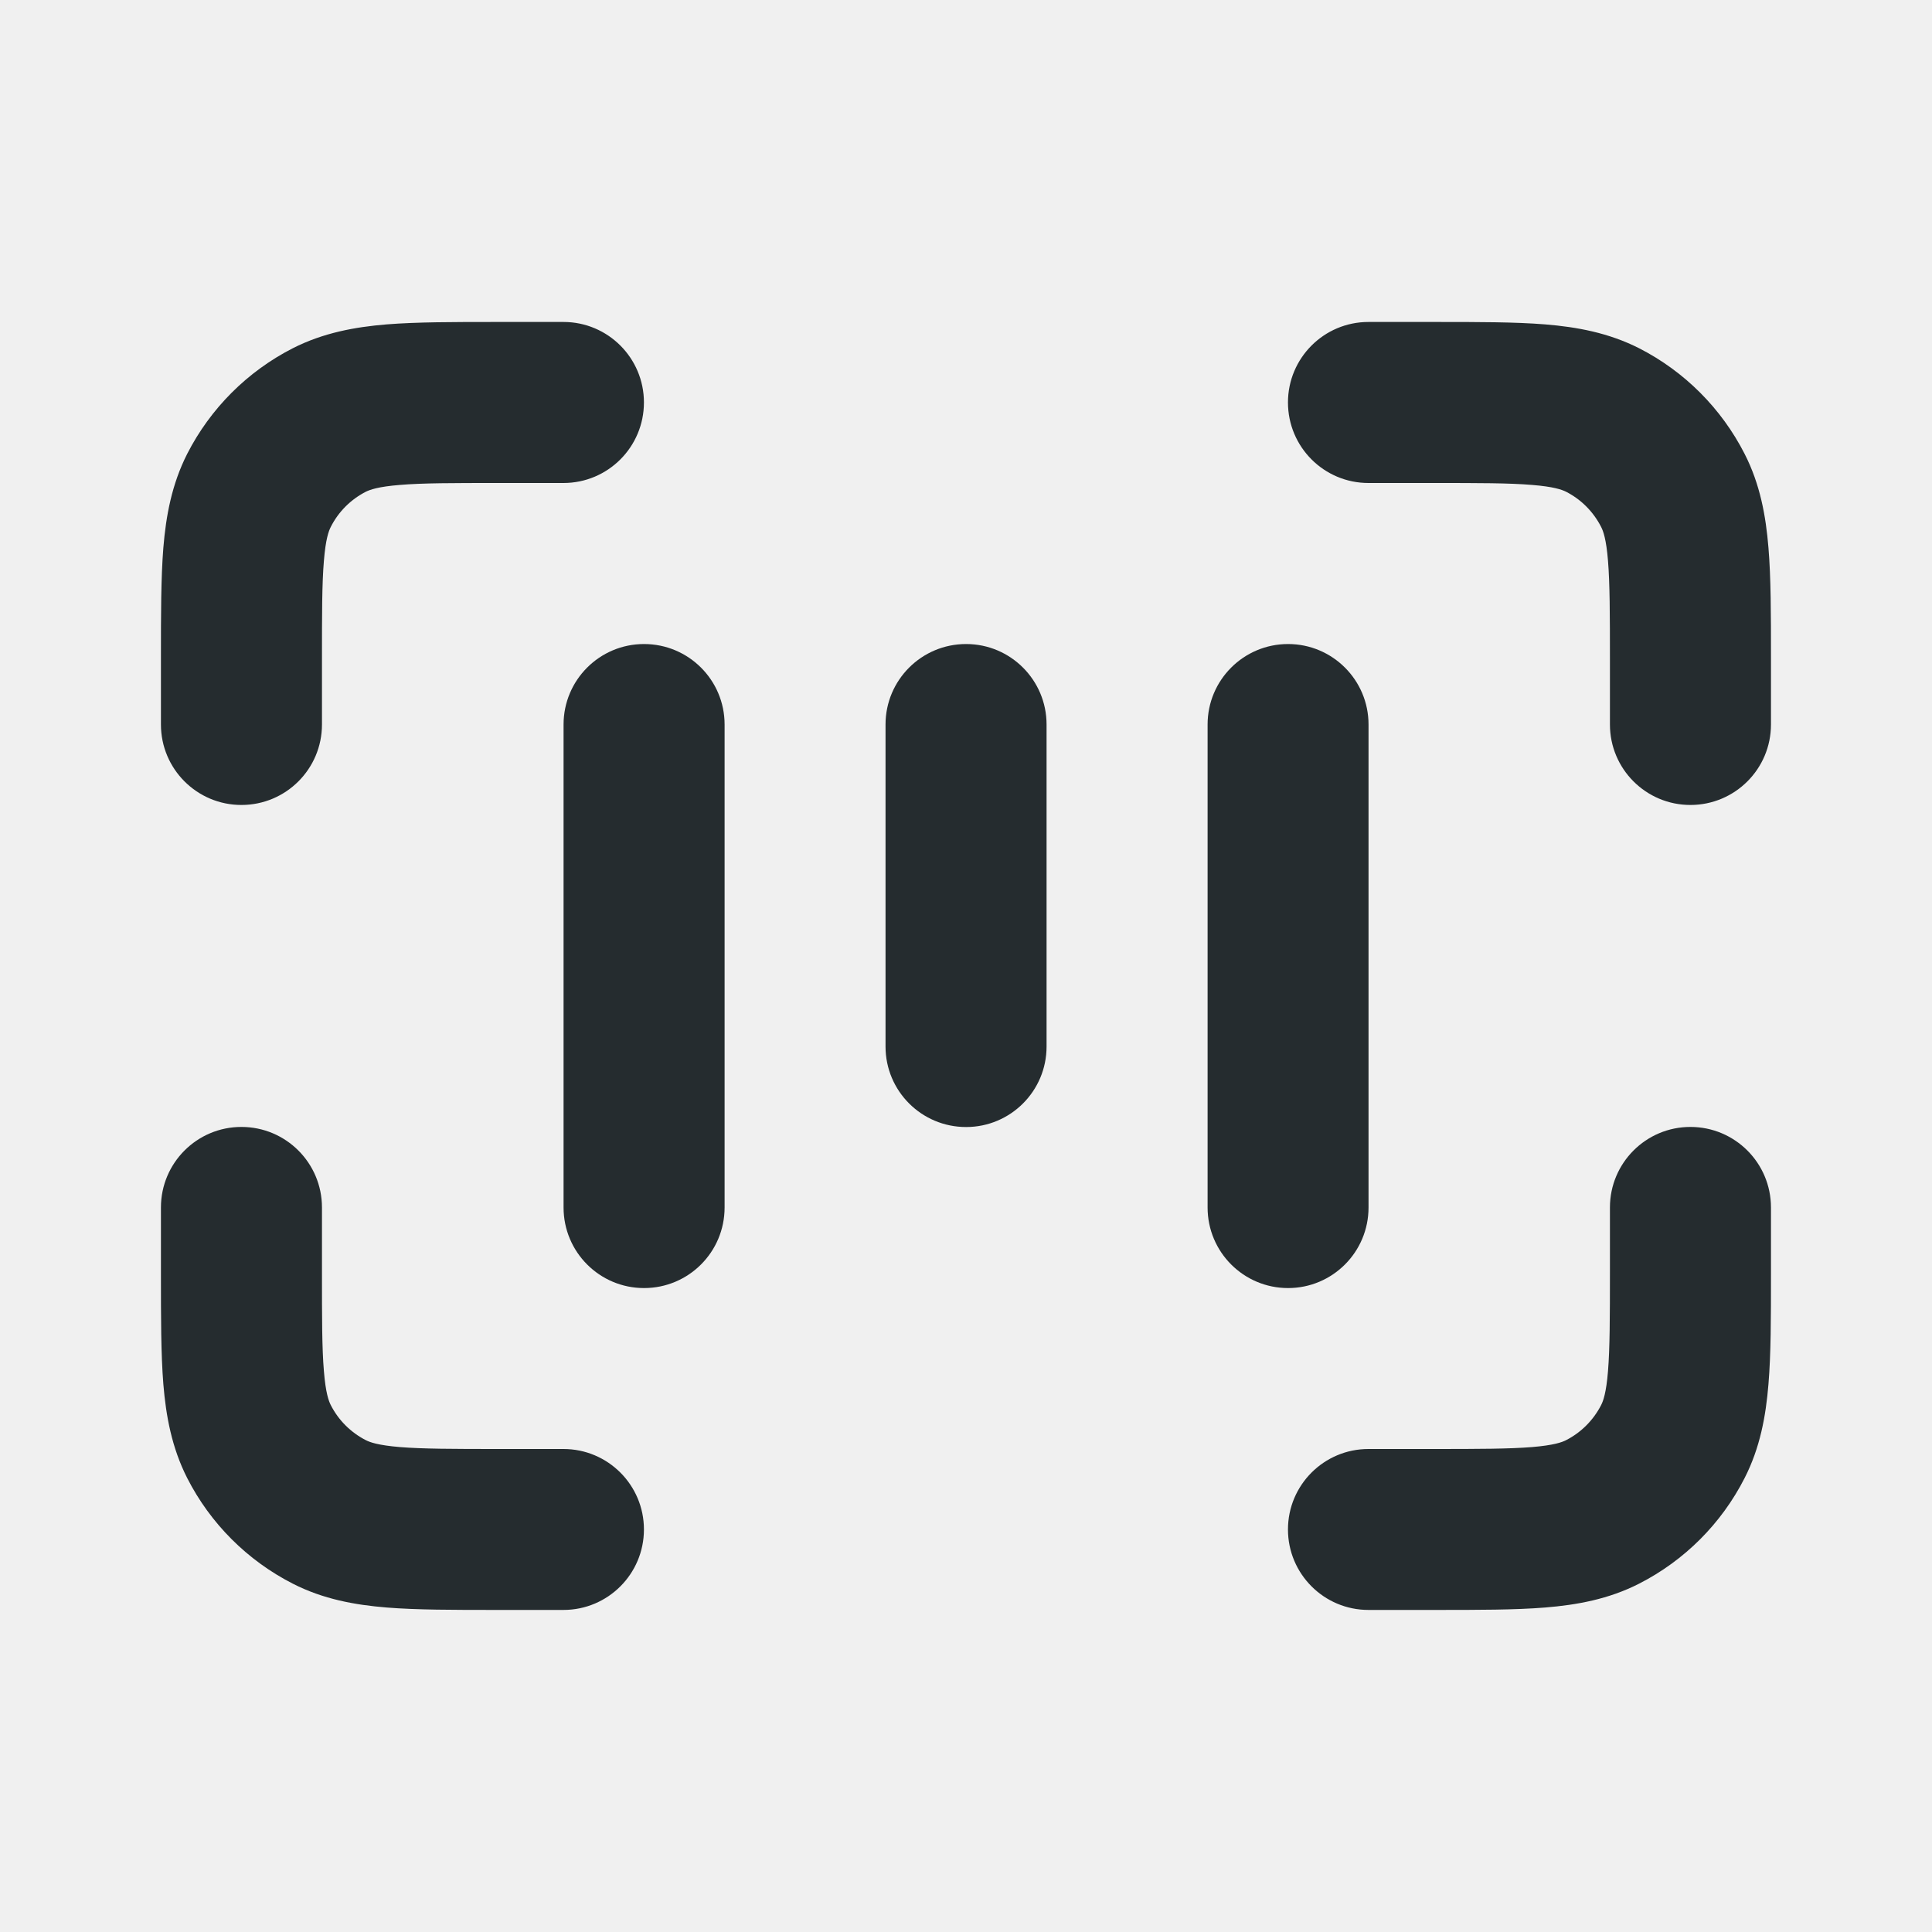
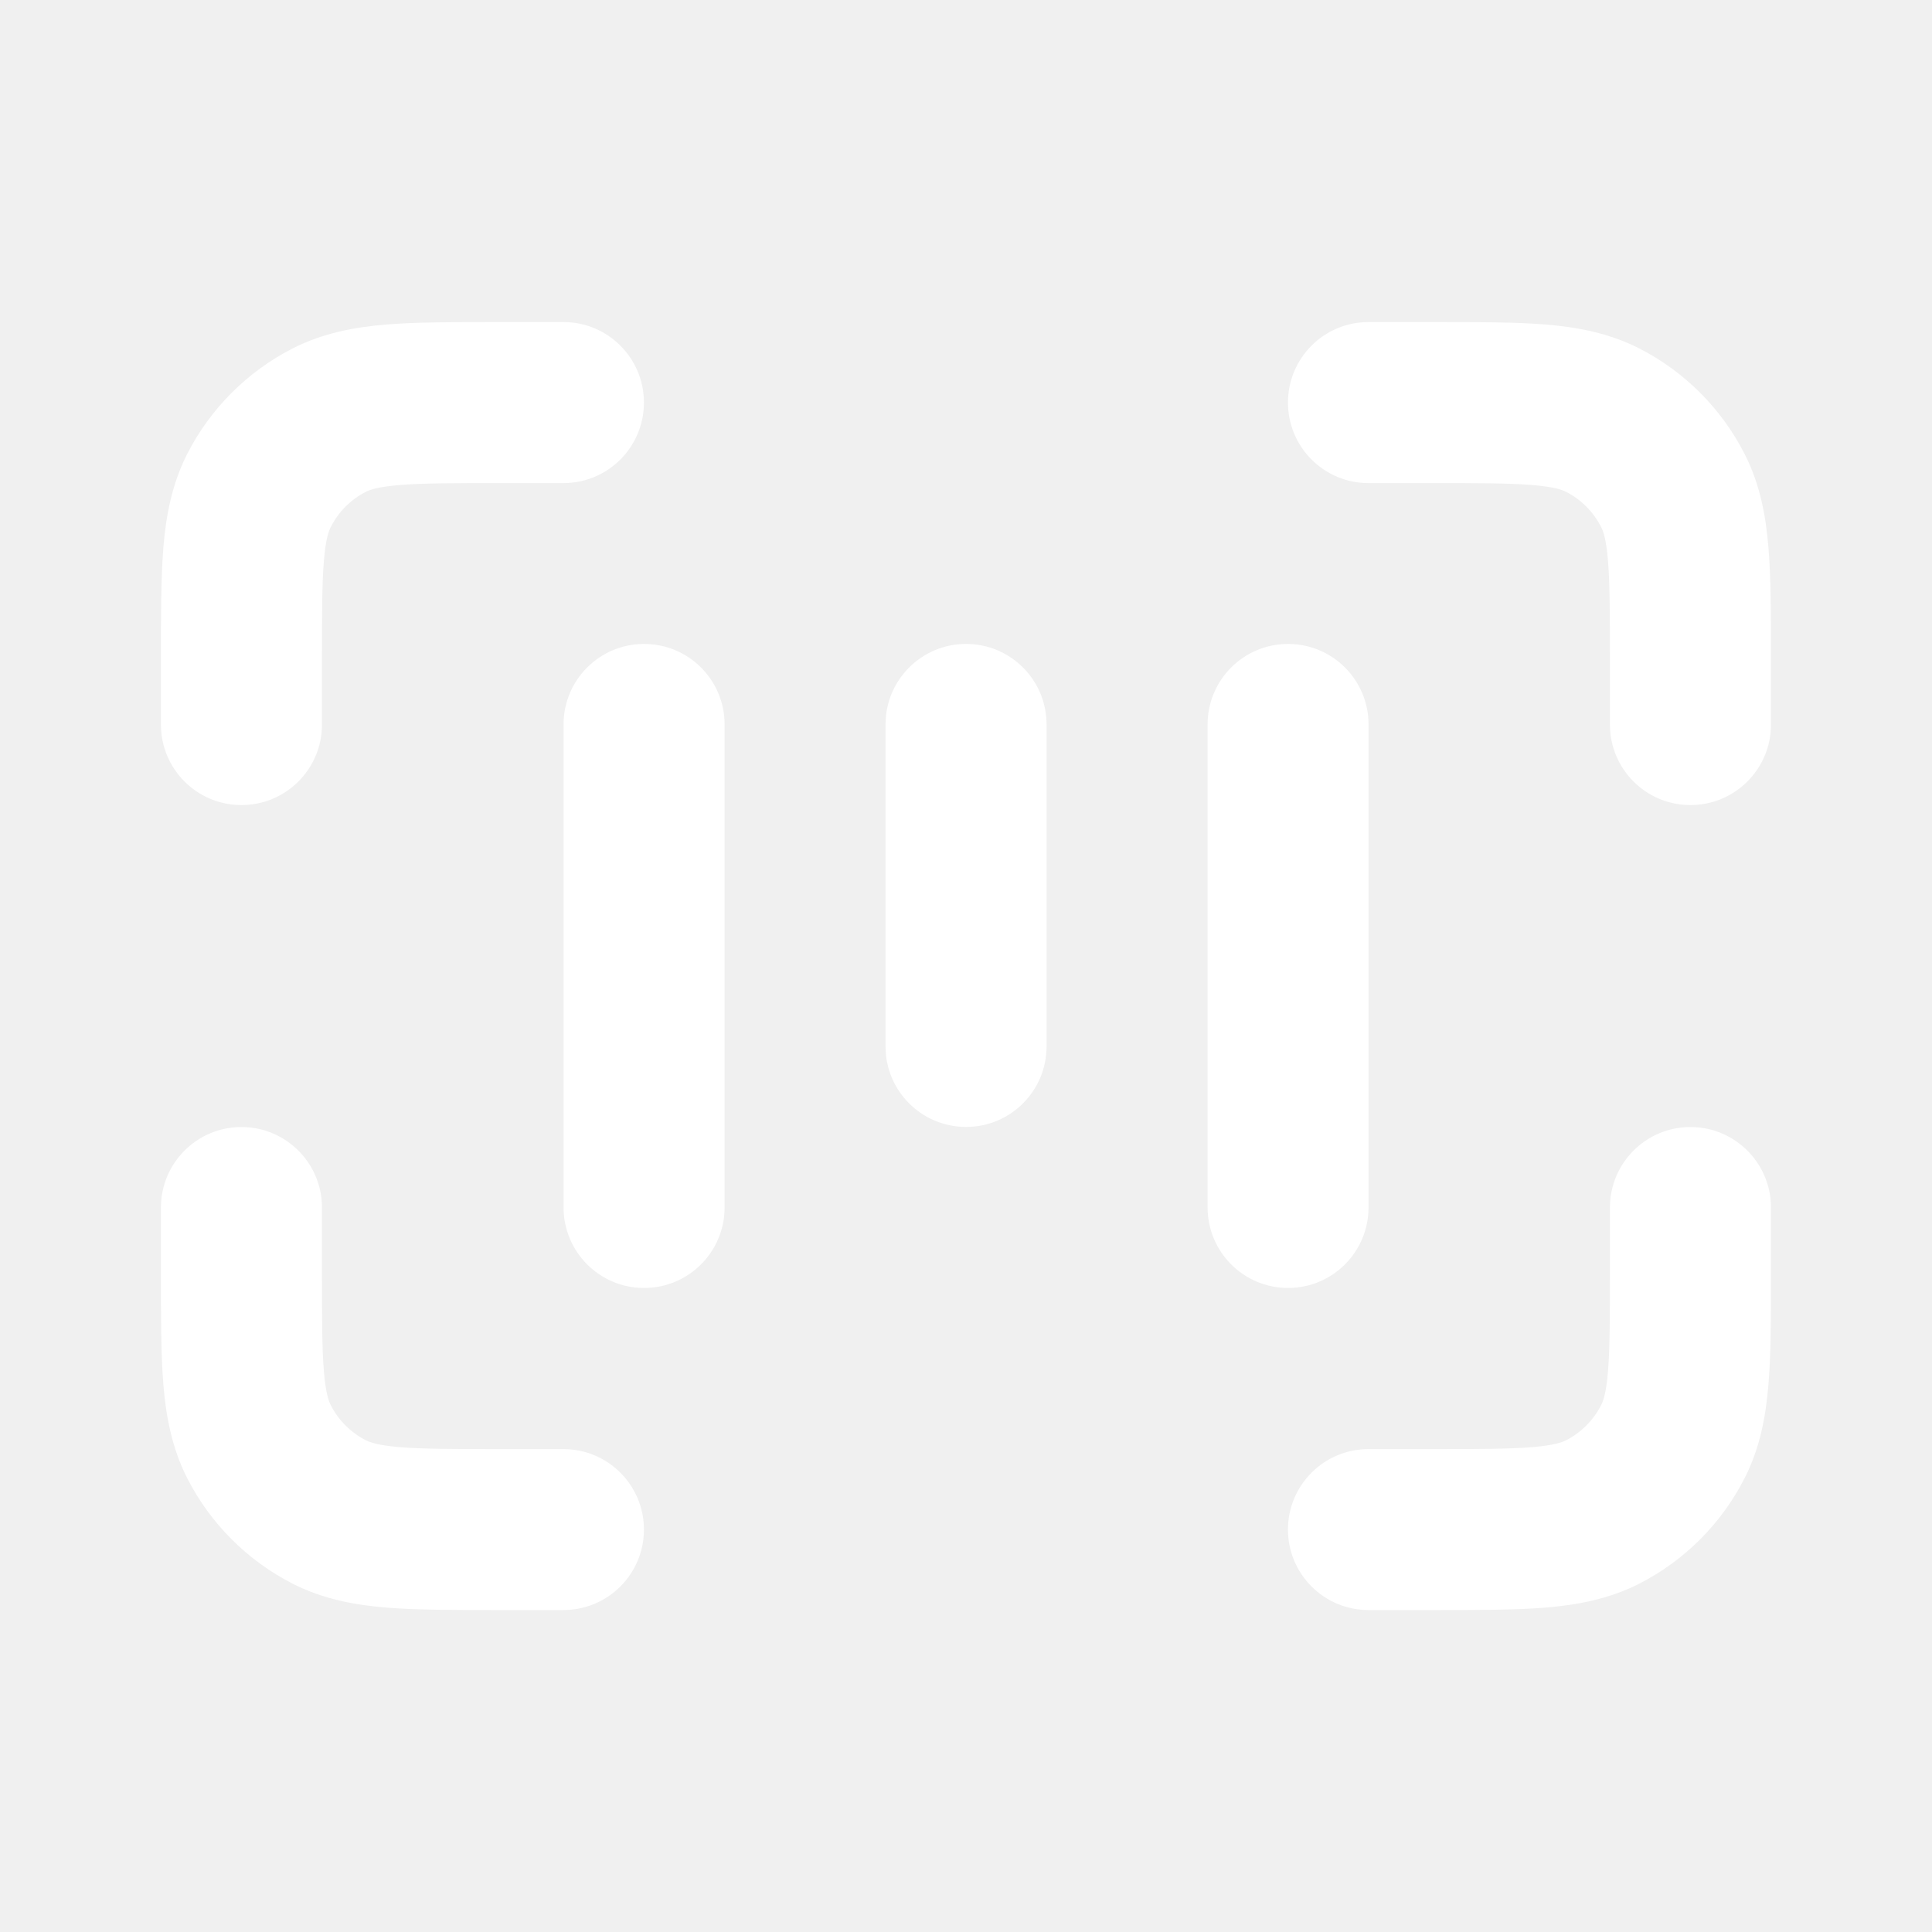
<svg xmlns="http://www.w3.org/2000/svg" width="20" height="20" viewBox="0 0 20 20" fill="none">
-   <path fill-rule="evenodd" clip-rule="evenodd" d="M5.166 3.333H5.134H5.134C4.695 3.333 4.316 3.333 4.003 3.358C3.674 3.385 3.346 3.445 3.031 3.605C2.561 3.845 2.178 4.228 1.938 4.698C1.778 5.013 1.718 5.341 1.691 5.67C1.666 5.983 1.666 6.362 1.666 6.801V6.801V6.833V7.5C1.666 7.96 2.039 8.333 2.499 8.333C2.96 8.333 3.333 7.96 3.333 7.5V6.833C3.333 6.353 3.333 6.042 3.353 5.806C3.371 5.58 3.403 5.496 3.424 5.455C3.503 5.298 3.631 5.17 3.788 5.09C3.829 5.07 3.913 5.038 4.139 5.02C4.375 5 4.686 5 5.166 5H5.833C6.293 5 6.666 4.627 6.666 4.166C6.666 3.706 6.293 3.333 5.833 3.333H5.166ZM14.833 16.666H14.865C15.304 16.666 15.683 16.666 15.995 16.641C16.325 16.614 16.652 16.555 16.968 16.394C17.438 16.154 17.82 15.772 18.06 15.301C18.221 14.986 18.28 14.658 18.307 14.329C18.333 14.017 18.333 13.638 18.333 13.198V13.198V13.198V13.198L18.333 13.166V12.5C18.333 12.039 17.96 11.666 17.499 11.666C17.039 11.666 16.666 12.039 16.666 12.5V13.166C16.666 13.647 16.665 13.957 16.646 14.193C16.628 14.419 16.596 14.504 16.575 14.545C16.495 14.701 16.368 14.829 16.211 14.909C16.17 14.93 16.086 14.961 15.86 14.98C15.623 14.999 15.313 15 14.833 15H14.166C13.706 15 13.333 15.373 13.333 15.833C13.333 16.293 13.706 16.666 14.166 16.666H14.833ZM1.666 13.198L1.666 13.166L1.666 12.5C1.666 12.039 2.039 11.666 2.499 11.666C2.96 11.666 3.333 12.039 3.333 12.5V13.166C3.333 13.647 3.333 13.957 3.353 14.193C3.371 14.419 3.403 14.504 3.424 14.545C3.503 14.701 3.631 14.829 3.788 14.909C3.829 14.93 3.913 14.961 4.139 14.98C4.375 14.999 4.686 15 5.166 15H5.833C6.293 15 6.666 15.373 6.666 15.833C6.666 16.293 6.293 16.666 5.833 16.666H5.166H5.134C4.695 16.666 4.316 16.666 4.003 16.641C3.674 16.614 3.346 16.555 3.031 16.394C2.561 16.154 2.178 15.772 1.938 15.301C1.778 14.986 1.718 14.658 1.691 14.329C1.666 14.017 1.666 13.638 1.666 13.198V13.198ZM18.333 6.833V6.801C18.333 6.362 18.333 5.983 18.307 5.67C18.28 5.341 18.221 5.013 18.06 4.698C17.82 4.228 17.438 3.845 16.968 3.605C16.652 3.445 16.325 3.385 15.995 3.358C15.683 3.333 15.304 3.333 14.865 3.333H14.865H14.833H14.166C13.706 3.333 13.333 3.706 13.333 4.166C13.333 4.627 13.706 5 14.166 5H14.833C15.313 5 15.623 5 15.86 5.02C16.086 5.038 16.17 5.07 16.211 5.09C16.368 5.17 16.495 5.298 16.575 5.455C16.596 5.496 16.628 5.58 16.646 5.806C16.665 6.042 16.666 6.353 16.666 6.833V7.5C16.666 7.96 17.039 8.333 17.499 8.333C17.96 8.333 18.333 7.96 18.333 7.5V6.833Z" fill="#252C2F" />
-   <path fill-rule="evenodd" clip-rule="evenodd" d="M5.834 7.5C5.834 7.04 6.207 6.667 6.667 6.667C7.128 6.667 7.501 7.04 7.501 7.5V12.5C7.501 12.961 7.128 13.334 6.667 13.334C6.207 13.334 5.834 12.961 5.834 12.5V7.5ZM9.167 7.5C9.167 7.04 9.54 6.667 10.001 6.667C10.461 6.667 10.834 7.04 10.834 7.5V10.834C10.834 11.294 10.461 11.667 10.001 11.667C9.54 11.667 9.167 11.294 9.167 10.834V7.5ZM13.334 6.667C12.874 6.667 12.501 7.04 12.501 7.5V12.5C12.501 12.961 12.874 13.334 13.334 13.334C13.794 13.334 14.167 12.961 14.167 12.5V7.5C14.167 7.04 13.794 6.667 13.334 6.667Z" fill="#252C2F" />
+   <path fill-rule="evenodd" clip-rule="evenodd" d="M5.166 3.334H5.134H5.134C4.695 3.334 4.316 3.334 4.003 3.359C3.674 3.386 3.346 3.446 3.031 3.606C2.561 3.846 2.178 4.229 1.938 4.699C1.778 5.014 1.718 5.342 1.691 5.671C1.666 5.984 1.666 6.363 1.666 6.802V6.802V6.834V7.501C1.666 7.961 2.039 8.334 2.499 8.334C2.96 8.334 3.333 7.961 3.333 7.501V6.834C3.333 6.354 3.333 6.043 3.353 5.807C3.371 5.581 3.403 5.497 3.424 5.456C3.503 5.299 3.631 5.171 3.788 5.091C3.829 5.07 3.913 5.039 4.139 5.021C4.375 5.001 4.686 5.001 5.166 5.001H5.833C6.293 5.001 6.666 4.628 6.666 4.167C6.666 3.707 6.293 3.334 5.833 3.334H5.166ZM14.833 16.667H14.865C15.304 16.667 15.683 16.667 15.995 16.642C16.325 16.615 16.652 16.555 16.968 16.395C17.438 16.155 17.82 15.773 18.06 15.302C18.221 14.987 18.28 14.659 18.307 14.33C18.333 14.018 18.333 13.639 18.333 13.2V13.2V13.2V13.199L18.333 13.167V12.501C18.333 12.04 17.96 11.667 17.499 11.667C17.039 11.667 16.666 12.04 16.666 12.501V13.167C16.666 13.648 16.665 13.958 16.646 14.194C16.628 14.421 16.596 14.504 16.575 14.546C16.495 14.702 16.368 14.83 16.211 14.91C16.17 14.931 16.086 14.962 15.86 14.981C15.623 15 15.313 15.001 14.833 15.001H14.166C13.706 15.001 13.333 15.374 13.333 15.834C13.333 16.294 13.706 16.667 14.166 16.667H14.833ZM1.666 13.199L1.666 13.167L1.666 12.501C1.666 12.04 2.039 11.667 2.499 11.667C2.96 11.667 3.333 12.04 3.333 12.501V13.167C3.333 13.648 3.333 13.958 3.353 14.194C3.371 14.421 3.403 14.504 3.424 14.546C3.503 14.702 3.631 14.83 3.788 14.91C3.829 14.931 3.913 14.962 4.139 14.981C4.375 15 4.686 15.001 5.166 15.001H5.833C6.293 15.001 6.666 15.374 6.666 15.834C6.666 16.294 6.293 16.667 5.833 16.667H5.166H5.134C4.695 16.667 4.316 16.667 4.003 16.642C3.674 16.615 3.346 16.555 3.031 16.395C2.561 16.155 2.178 15.773 1.938 15.302C1.778 14.987 1.718 14.659 1.691 14.33C1.666 14.018 1.666 13.639 1.666 13.2V13.199ZM18.333 6.834V6.802C18.333 6.363 18.333 5.984 18.307 5.671C18.28 5.342 18.221 5.014 18.06 4.699C17.82 4.229 17.438 3.846 16.968 3.606C16.652 3.446 16.325 3.386 15.995 3.359C15.683 3.334 15.304 3.334 14.865 3.334H14.865H14.833H14.166C13.706 3.334 13.333 3.707 13.333 4.167C13.333 4.628 13.706 5.001 14.166 5.001H14.833C15.313 5.001 15.623 5.001 15.86 5.021C16.086 5.039 16.17 5.07 16.211 5.091C16.368 5.171 16.495 5.299 16.575 5.456C16.596 5.497 16.628 5.581 16.646 5.807C16.665 6.043 16.666 6.354 16.666 6.834V7.501C16.666 7.961 17.039 8.334 17.499 8.334C17.96 8.334 18.333 7.961 18.333 7.501V6.834Z" fill="white" />
+   <path fill-rule="evenodd" clip-rule="evenodd" d="M5.834 7.499C5.834 7.039 6.207 6.666 6.667 6.666C7.128 6.666 7.501 7.039 7.501 7.499V12.499C7.501 12.96 7.128 13.333 6.667 13.333C6.207 13.333 5.834 12.96 5.834 12.499V7.499ZM9.167 7.499C9.167 7.039 9.54 6.666 10.001 6.666C10.461 6.666 10.834 7.039 10.834 7.499V10.833C10.834 11.293 10.461 11.666 10.001 11.666C9.54 11.666 9.167 11.293 9.167 10.833V7.499ZM13.334 6.666C12.874 6.666 12.501 7.039 12.501 7.499V12.499C12.501 12.96 12.874 13.333 13.334 13.333C13.794 13.333 14.167 12.96 14.167 12.499V7.499C14.167 7.039 13.794 6.666 13.334 6.666Z" fill="white" />
</svg>
